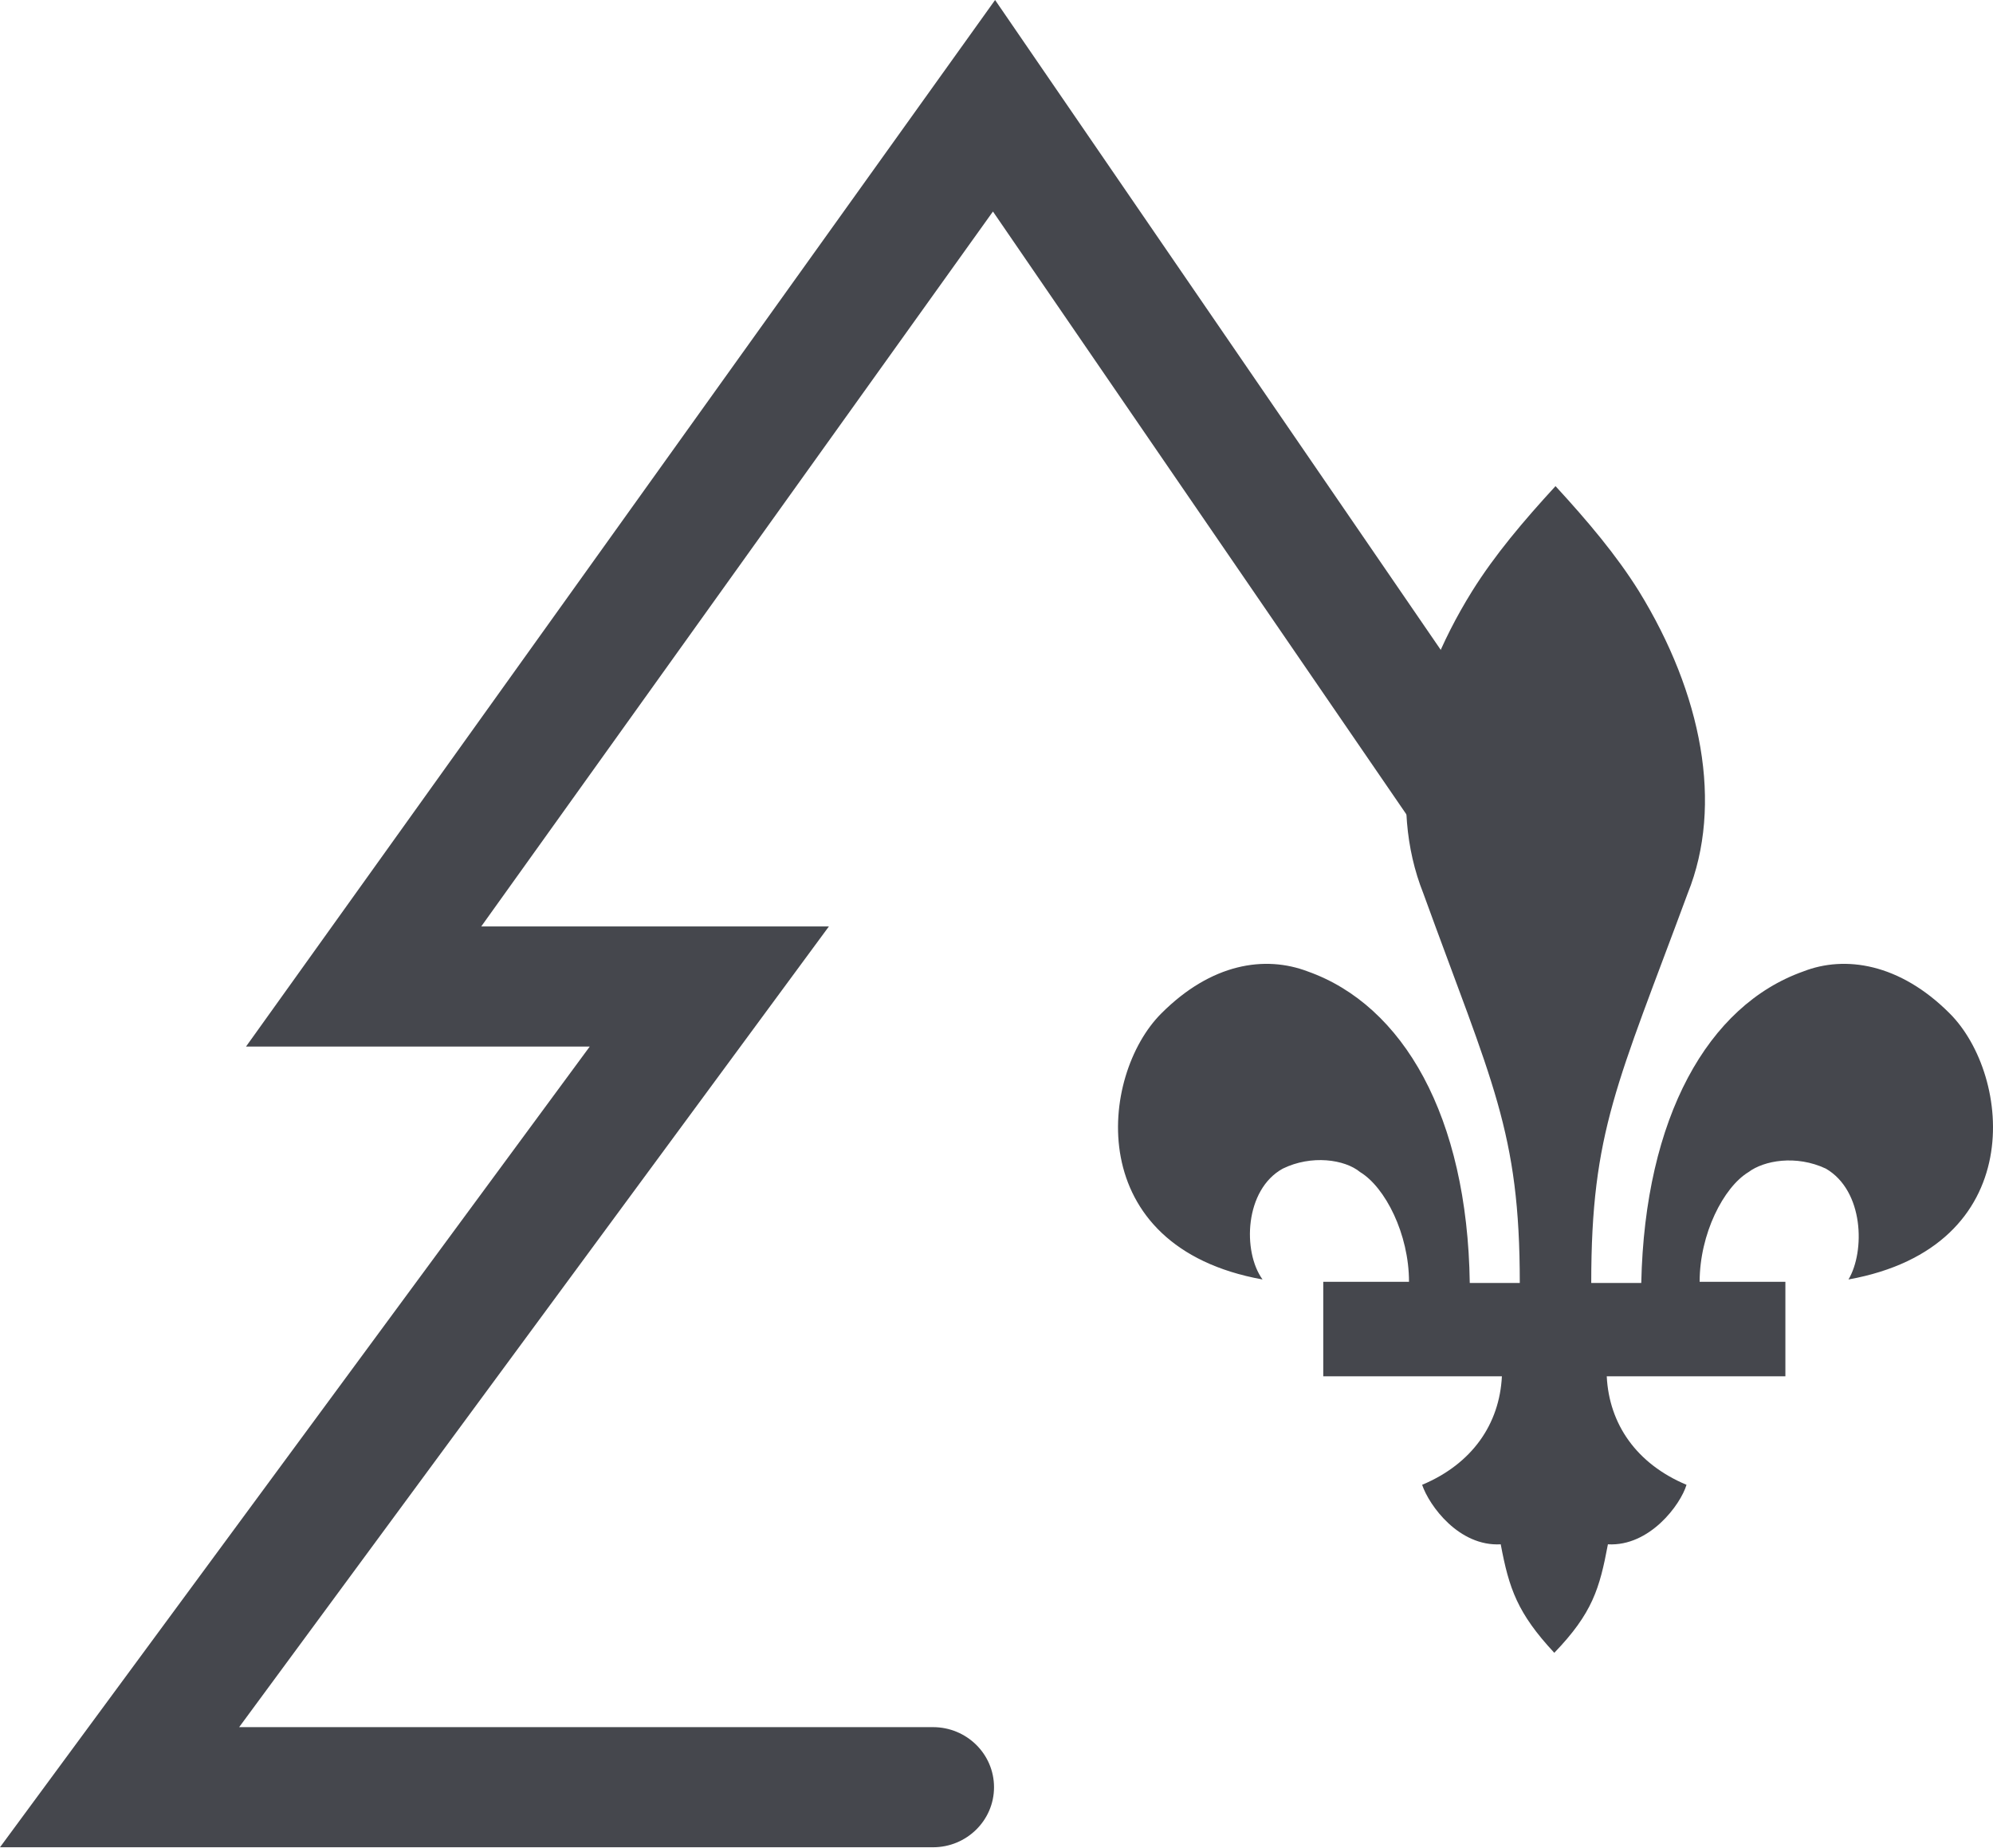
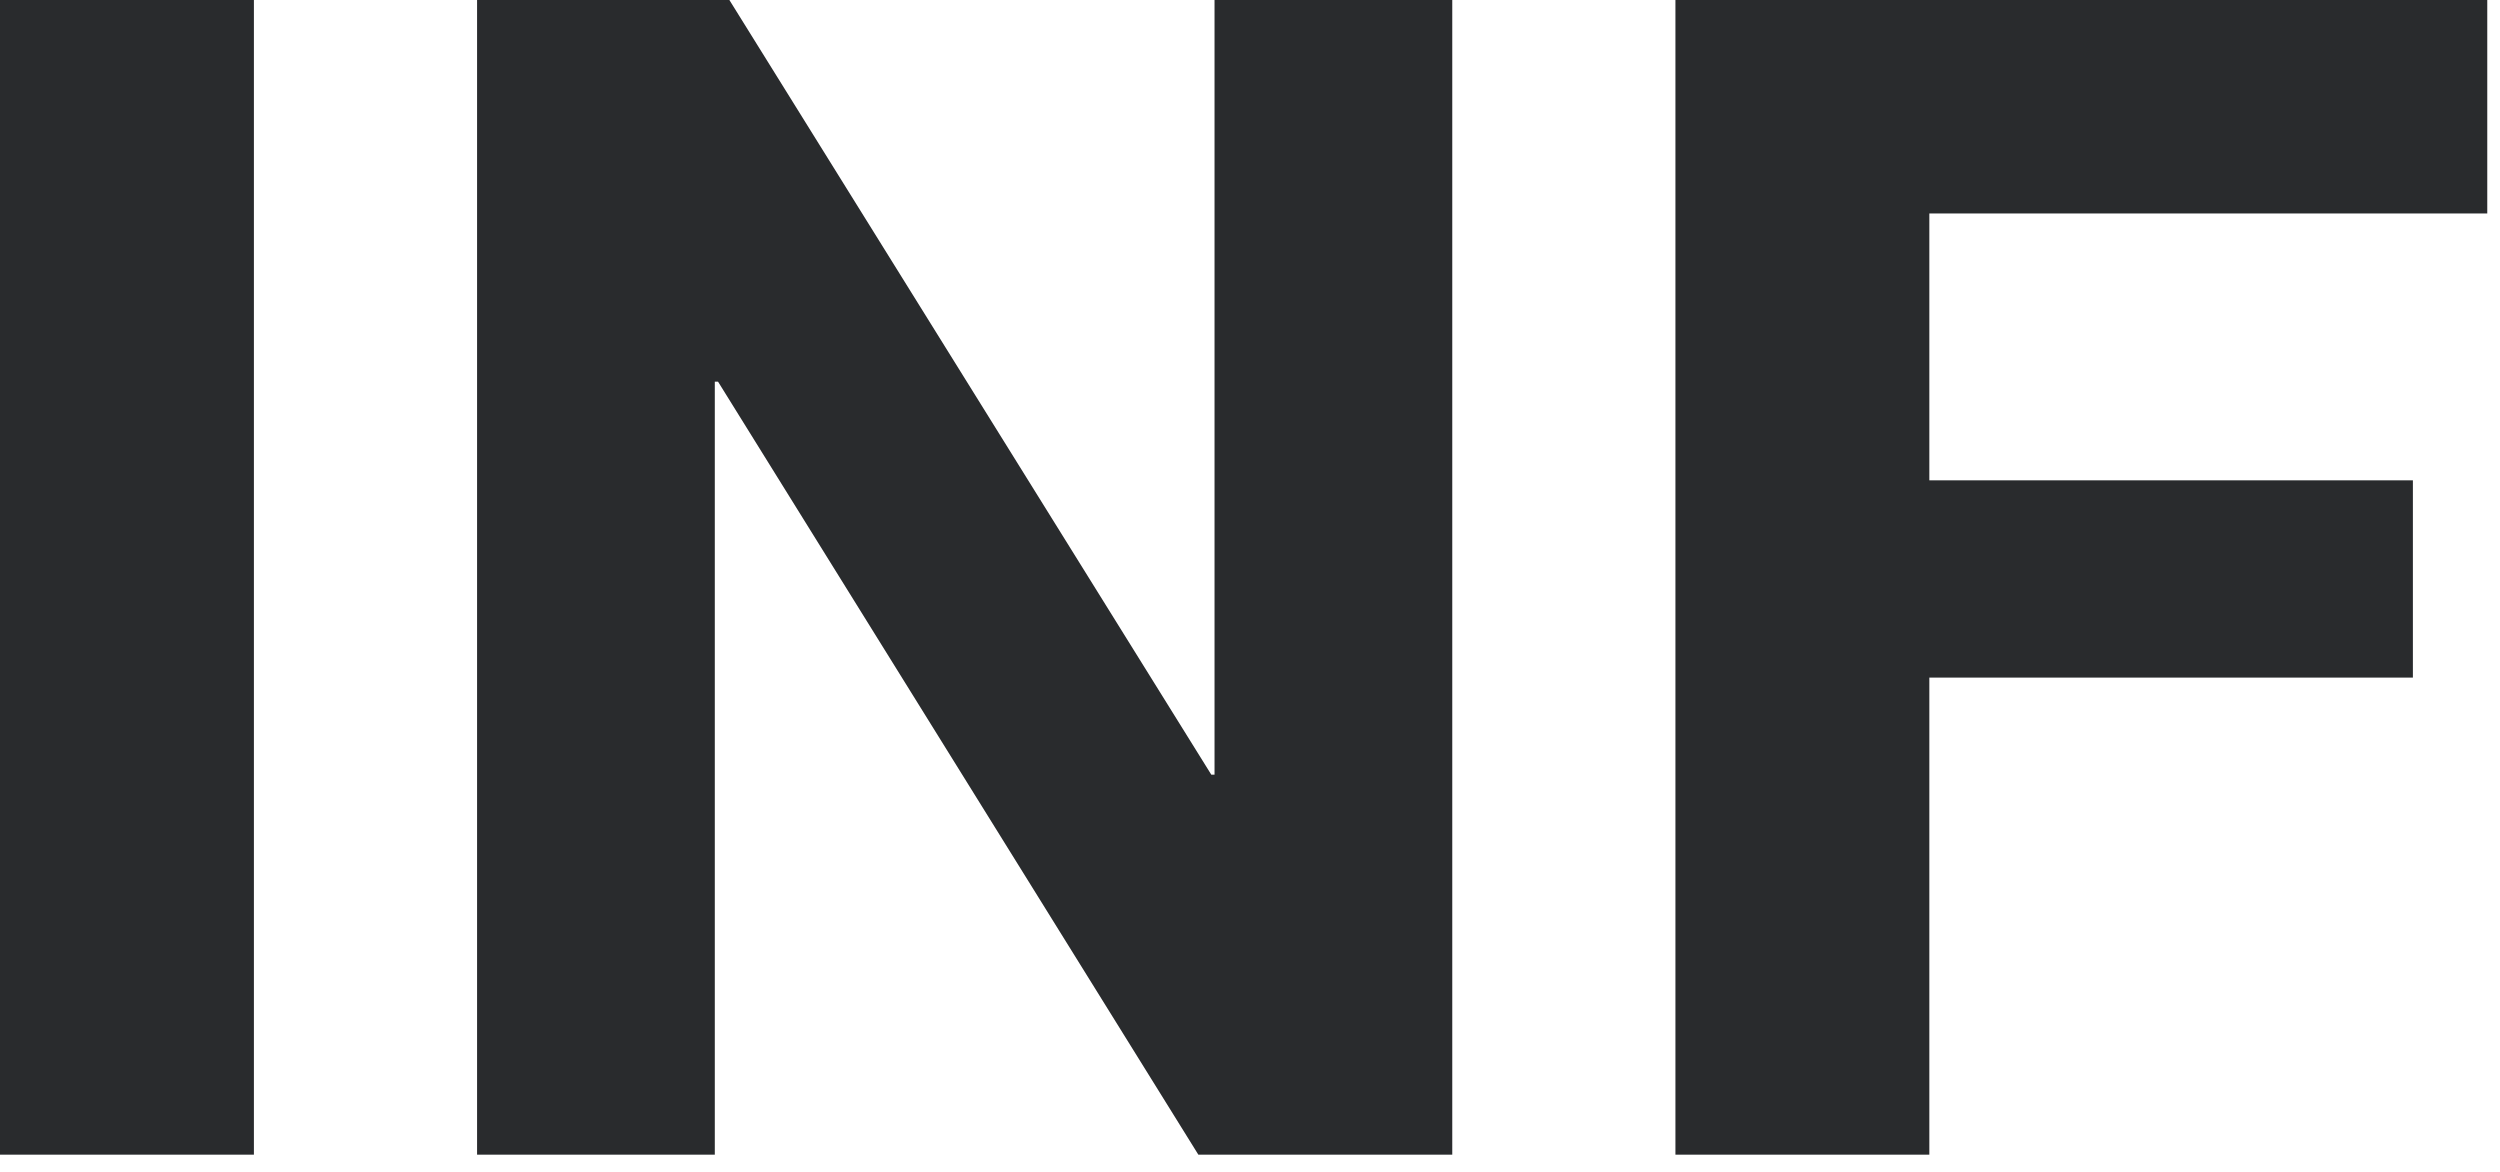
- <svg xmlns="http://www.w3.org/2000/svg" width="41" height="38" viewBox="0 0 41 38">
-   <g fill="#45474D">
-     <path d="M0,38 L19.194,38 C19.887,38 20.449,37.447 20.449,36.765 C20.449,36.082 19.887,35.529 19.194,35.529 L4.92,35.529 L17.052,19.058 L9.9,19.058 L20.427,4.351 L30.705,19.338 C31.092,19.903 31.872,20.052 32.447,19.671 C33.022,19.289 33.173,18.521 32.785,17.956 L20.471,0 L5.061,21.529 L12.132,21.529 L0,38 Z" />
-     <path d="M37.562,24.04 C36.949,23.752 36.288,23.872 35.969,24.112 C35.455,24.424 34.965,25.384 34.965,26.368 L36.729,26.368 L36.729,28.312 L33.054,28.312 C33.103,29.296 33.666,30.112 34.695,30.544 C34.573,30.952 33.936,31.816 33.078,31.768 C32.907,32.68 32.76,33.184 31.975,34 C31.216,33.184 31.044,32.68 30.873,31.768 C30.015,31.816 29.403,30.976 29.256,30.544 C30.285,30.112 30.848,29.296 30.897,28.312 L27.222,28.312 L27.222,26.368 L28.986,26.368 C28.986,25.384 28.496,24.424 27.982,24.112 C27.663,23.848 26.977,23.752 26.389,24.04 C25.605,24.472 25.556,25.744 25.973,26.32 C22.249,25.648 22.616,22.12 23.89,20.848 C24.919,19.816 26.022,19.648 26.904,19.984 C28.864,20.68 30.187,22.96 30.236,26.392 L31.265,26.392 C31.265,23.272 30.701,22.288 29.28,18.376 C28.545,16.528 28.986,14.248 30.285,12.16 C30.75,11.416 31.338,10.72 32,10 C32.662,10.72 33.25,11.416 33.715,12.16 C35.014,14.272 35.455,16.552 34.72,18.376 C33.274,22.288 32.735,23.272 32.735,26.392 L33.764,26.392 C33.838,22.984 35.136,20.68 37.096,19.984 C37.954,19.648 39.081,19.816 40.11,20.848 C41.384,22.12 41.751,25.648 38.027,26.32 C38.37,25.744 38.346,24.496 37.562,24.04 Z" />
-   </g>
+ <svg xmlns="http://www.w3.org/2000/svg" width="64" height="30" viewBox="0 0 64 30">
+   <path fill="#292B2D" fill-rule="evenodd" d="M0,0 L0,29.56 L6.5,29.56 L6.5,0 L0,0 Z M12.213,0 L12.213,29.56 L18.299,29.56 L18.299,9.771 L18.382,9.771 L30.678,29.56 L37.178,29.56 L37.178,0 L31.092,0 L31.092,19.831 L31.009,19.831 L18.672,0 L12.213,0 Z M42.891,0 L42.891,29.56 L49.391,29.56 L49.391,17.347 L61.77,17.347 L61.77,12.296 L49.391,12.296 L49.391,5.465 L63.674,5.465 L63.674,0 L42.891,0 Z" />
</svg>
